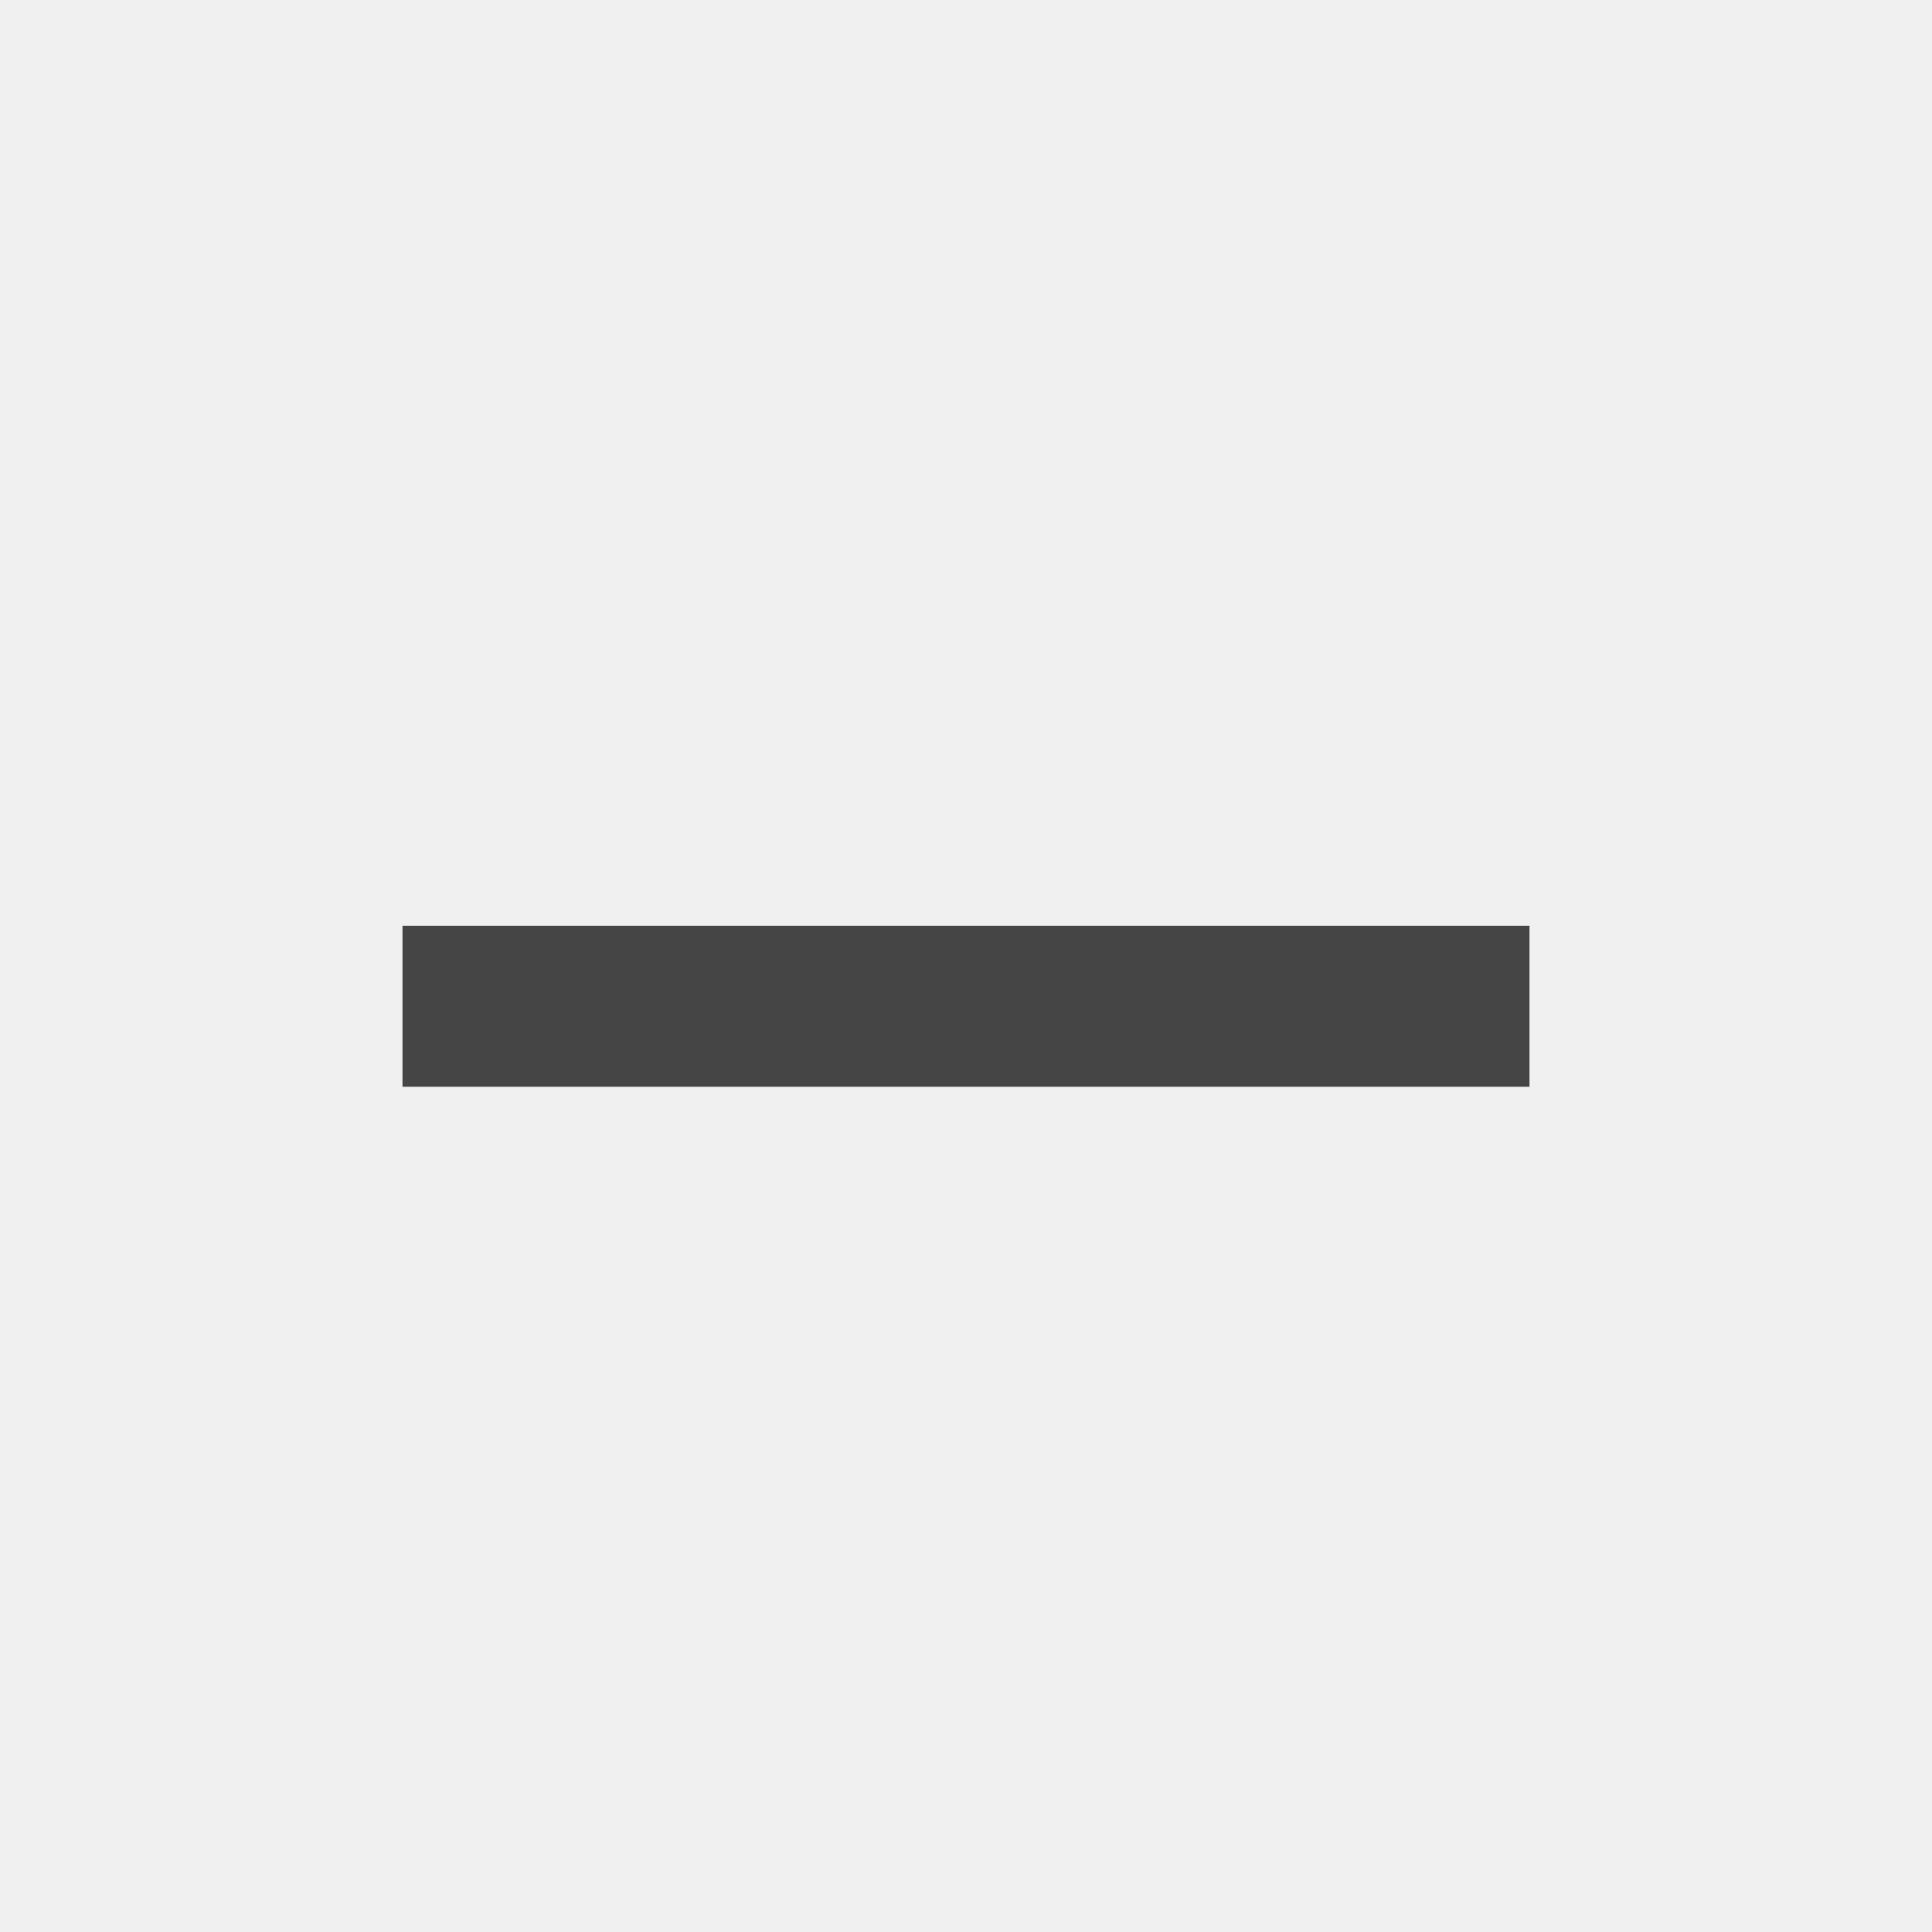
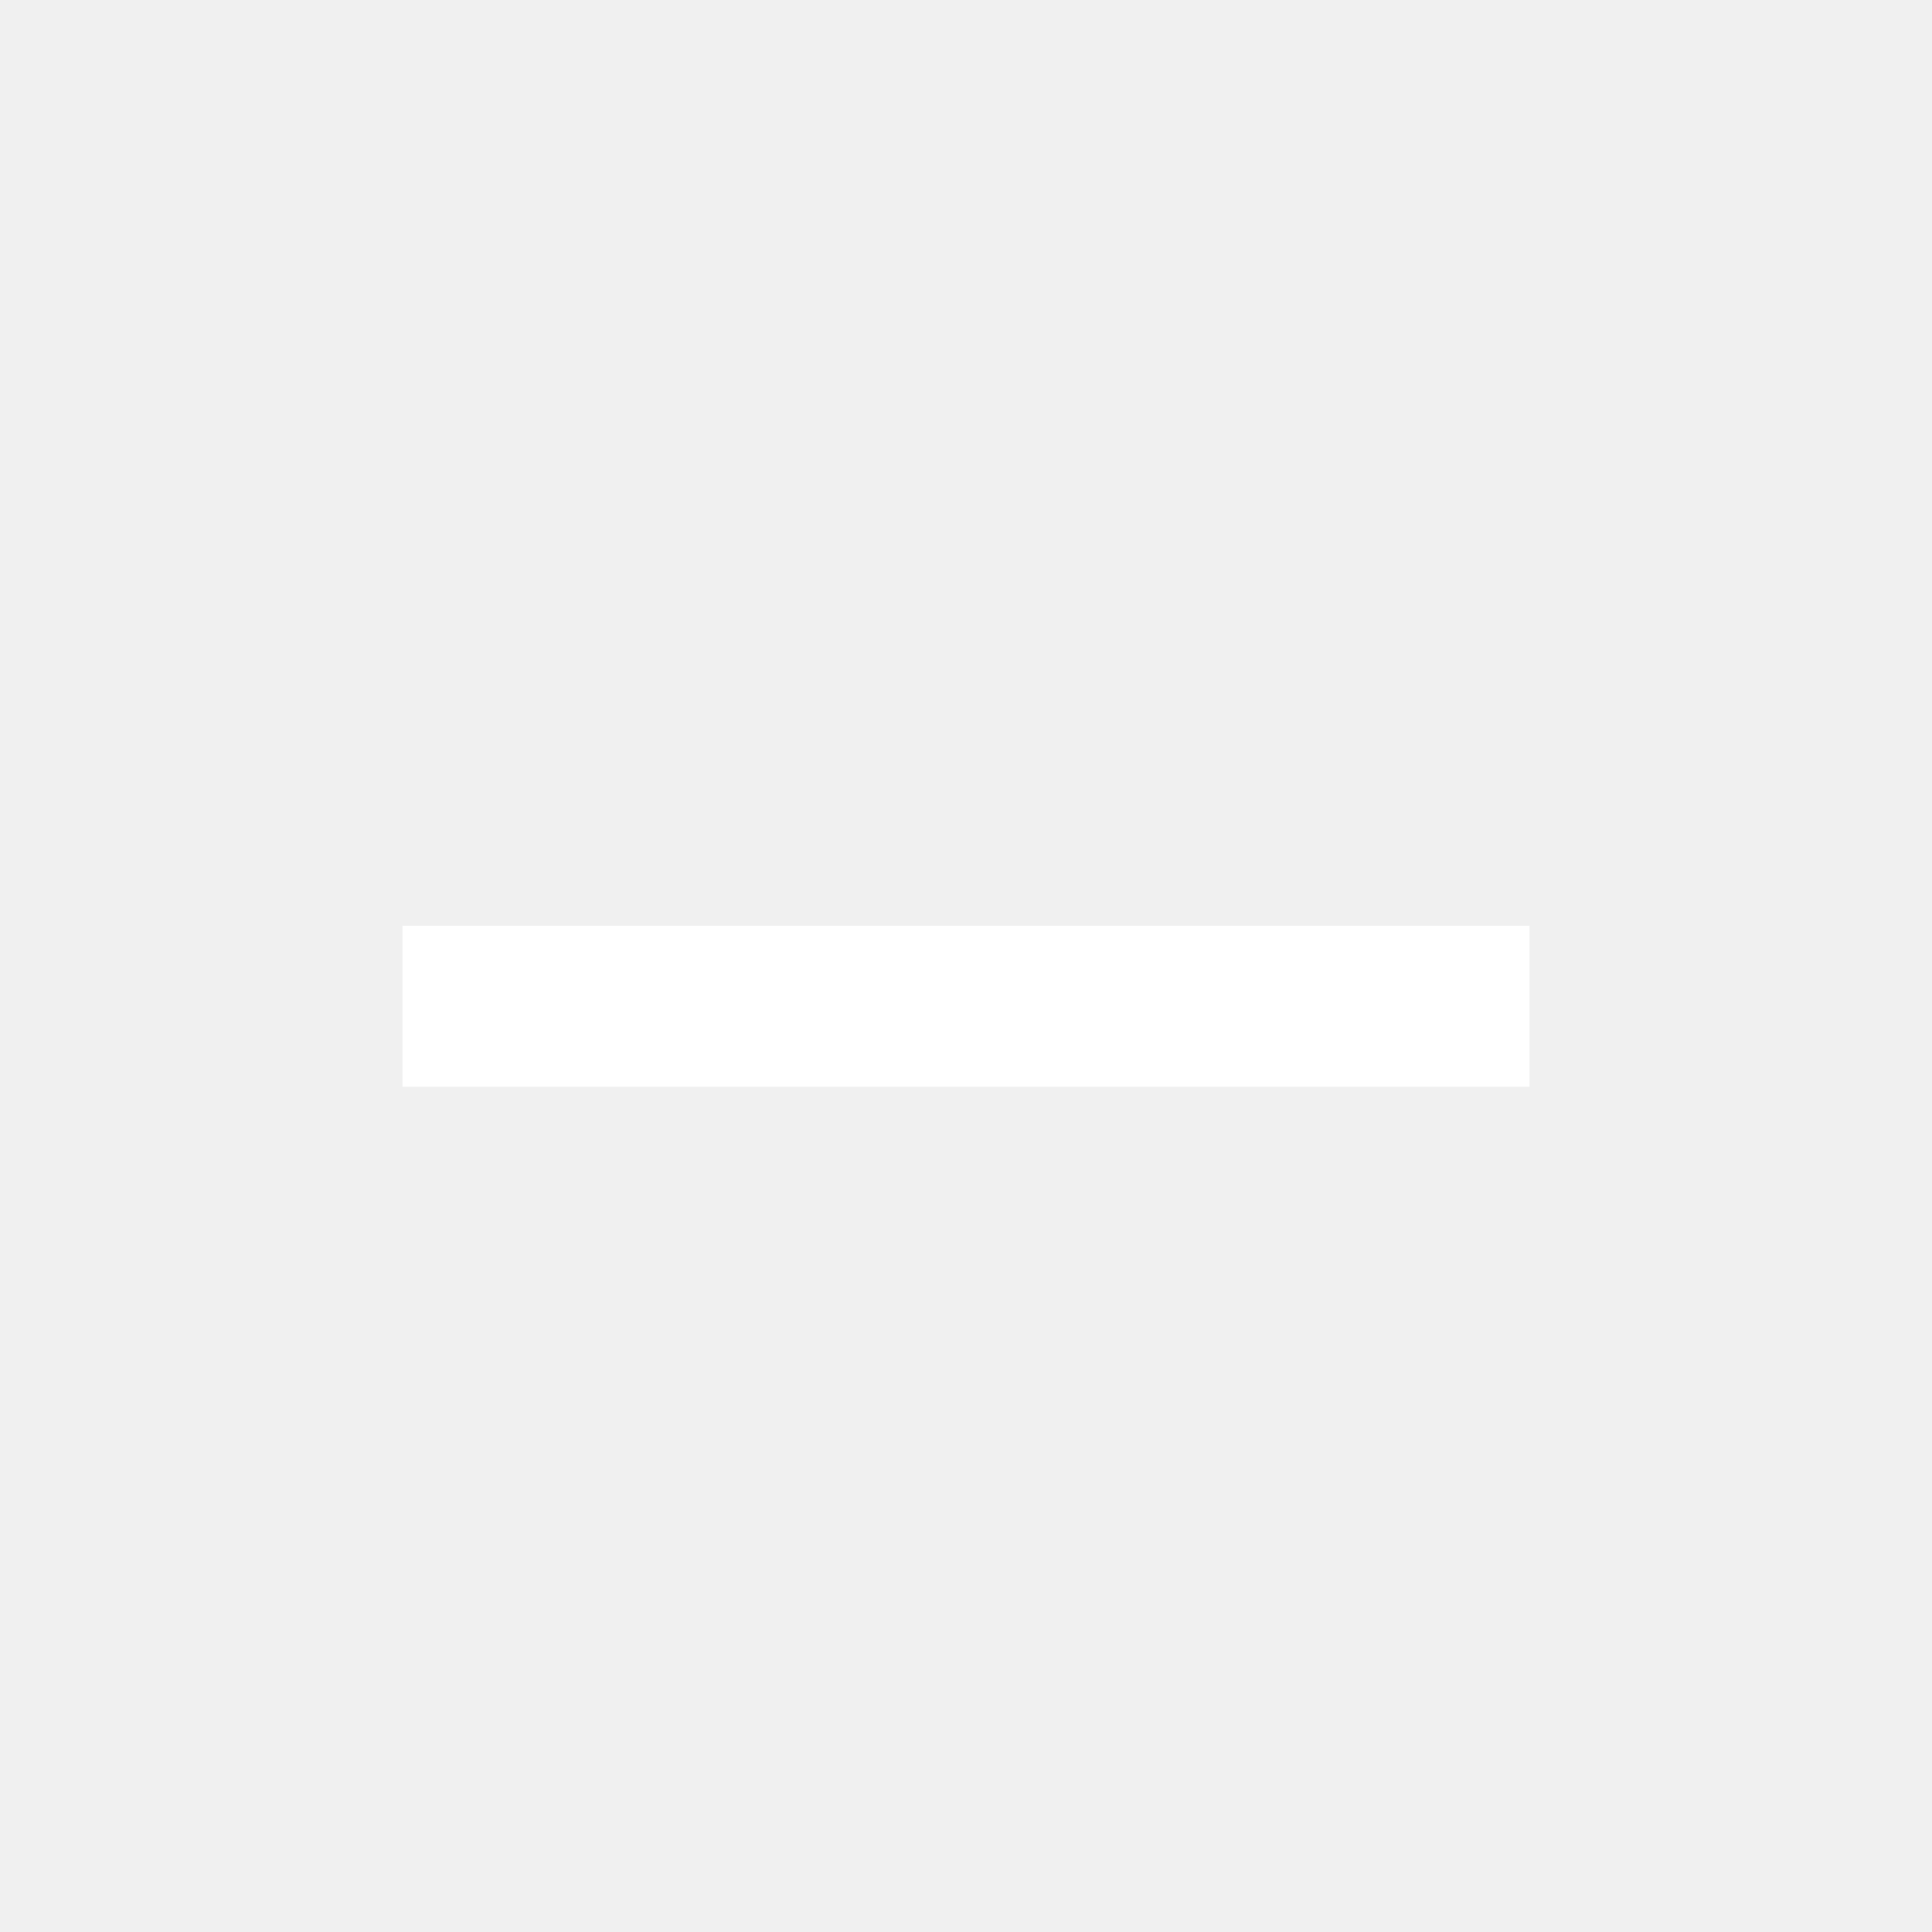
- <svg xmlns="http://www.w3.org/2000/svg" version="1.1" id="Layer_1" x="0px" y="0px" viewBox="0 0 48 48" style="enable-background:new 0 0 48 48;" xml:space="preserve">
-   <style type="text/css">
- 	.st0{fill:#454545;}
- </style>
-   <path class="st0" d="M38,27H10v-4h28V27z" />
+ <svg xmlns="http://www.w3.org/2000/svg" width="100%" height="100%" viewBox="0 0 48 48" version="1.1" xml:space="preserve" style="fill-rule:evenodd;clip-rule:evenodd;stroke-linejoin:round;stroke-miterlimit:1.414;">
+   <rect x="10" y="23" width="28" height="4" style="fill:#fff;fill-rule:nonzero;" />
</svg>
